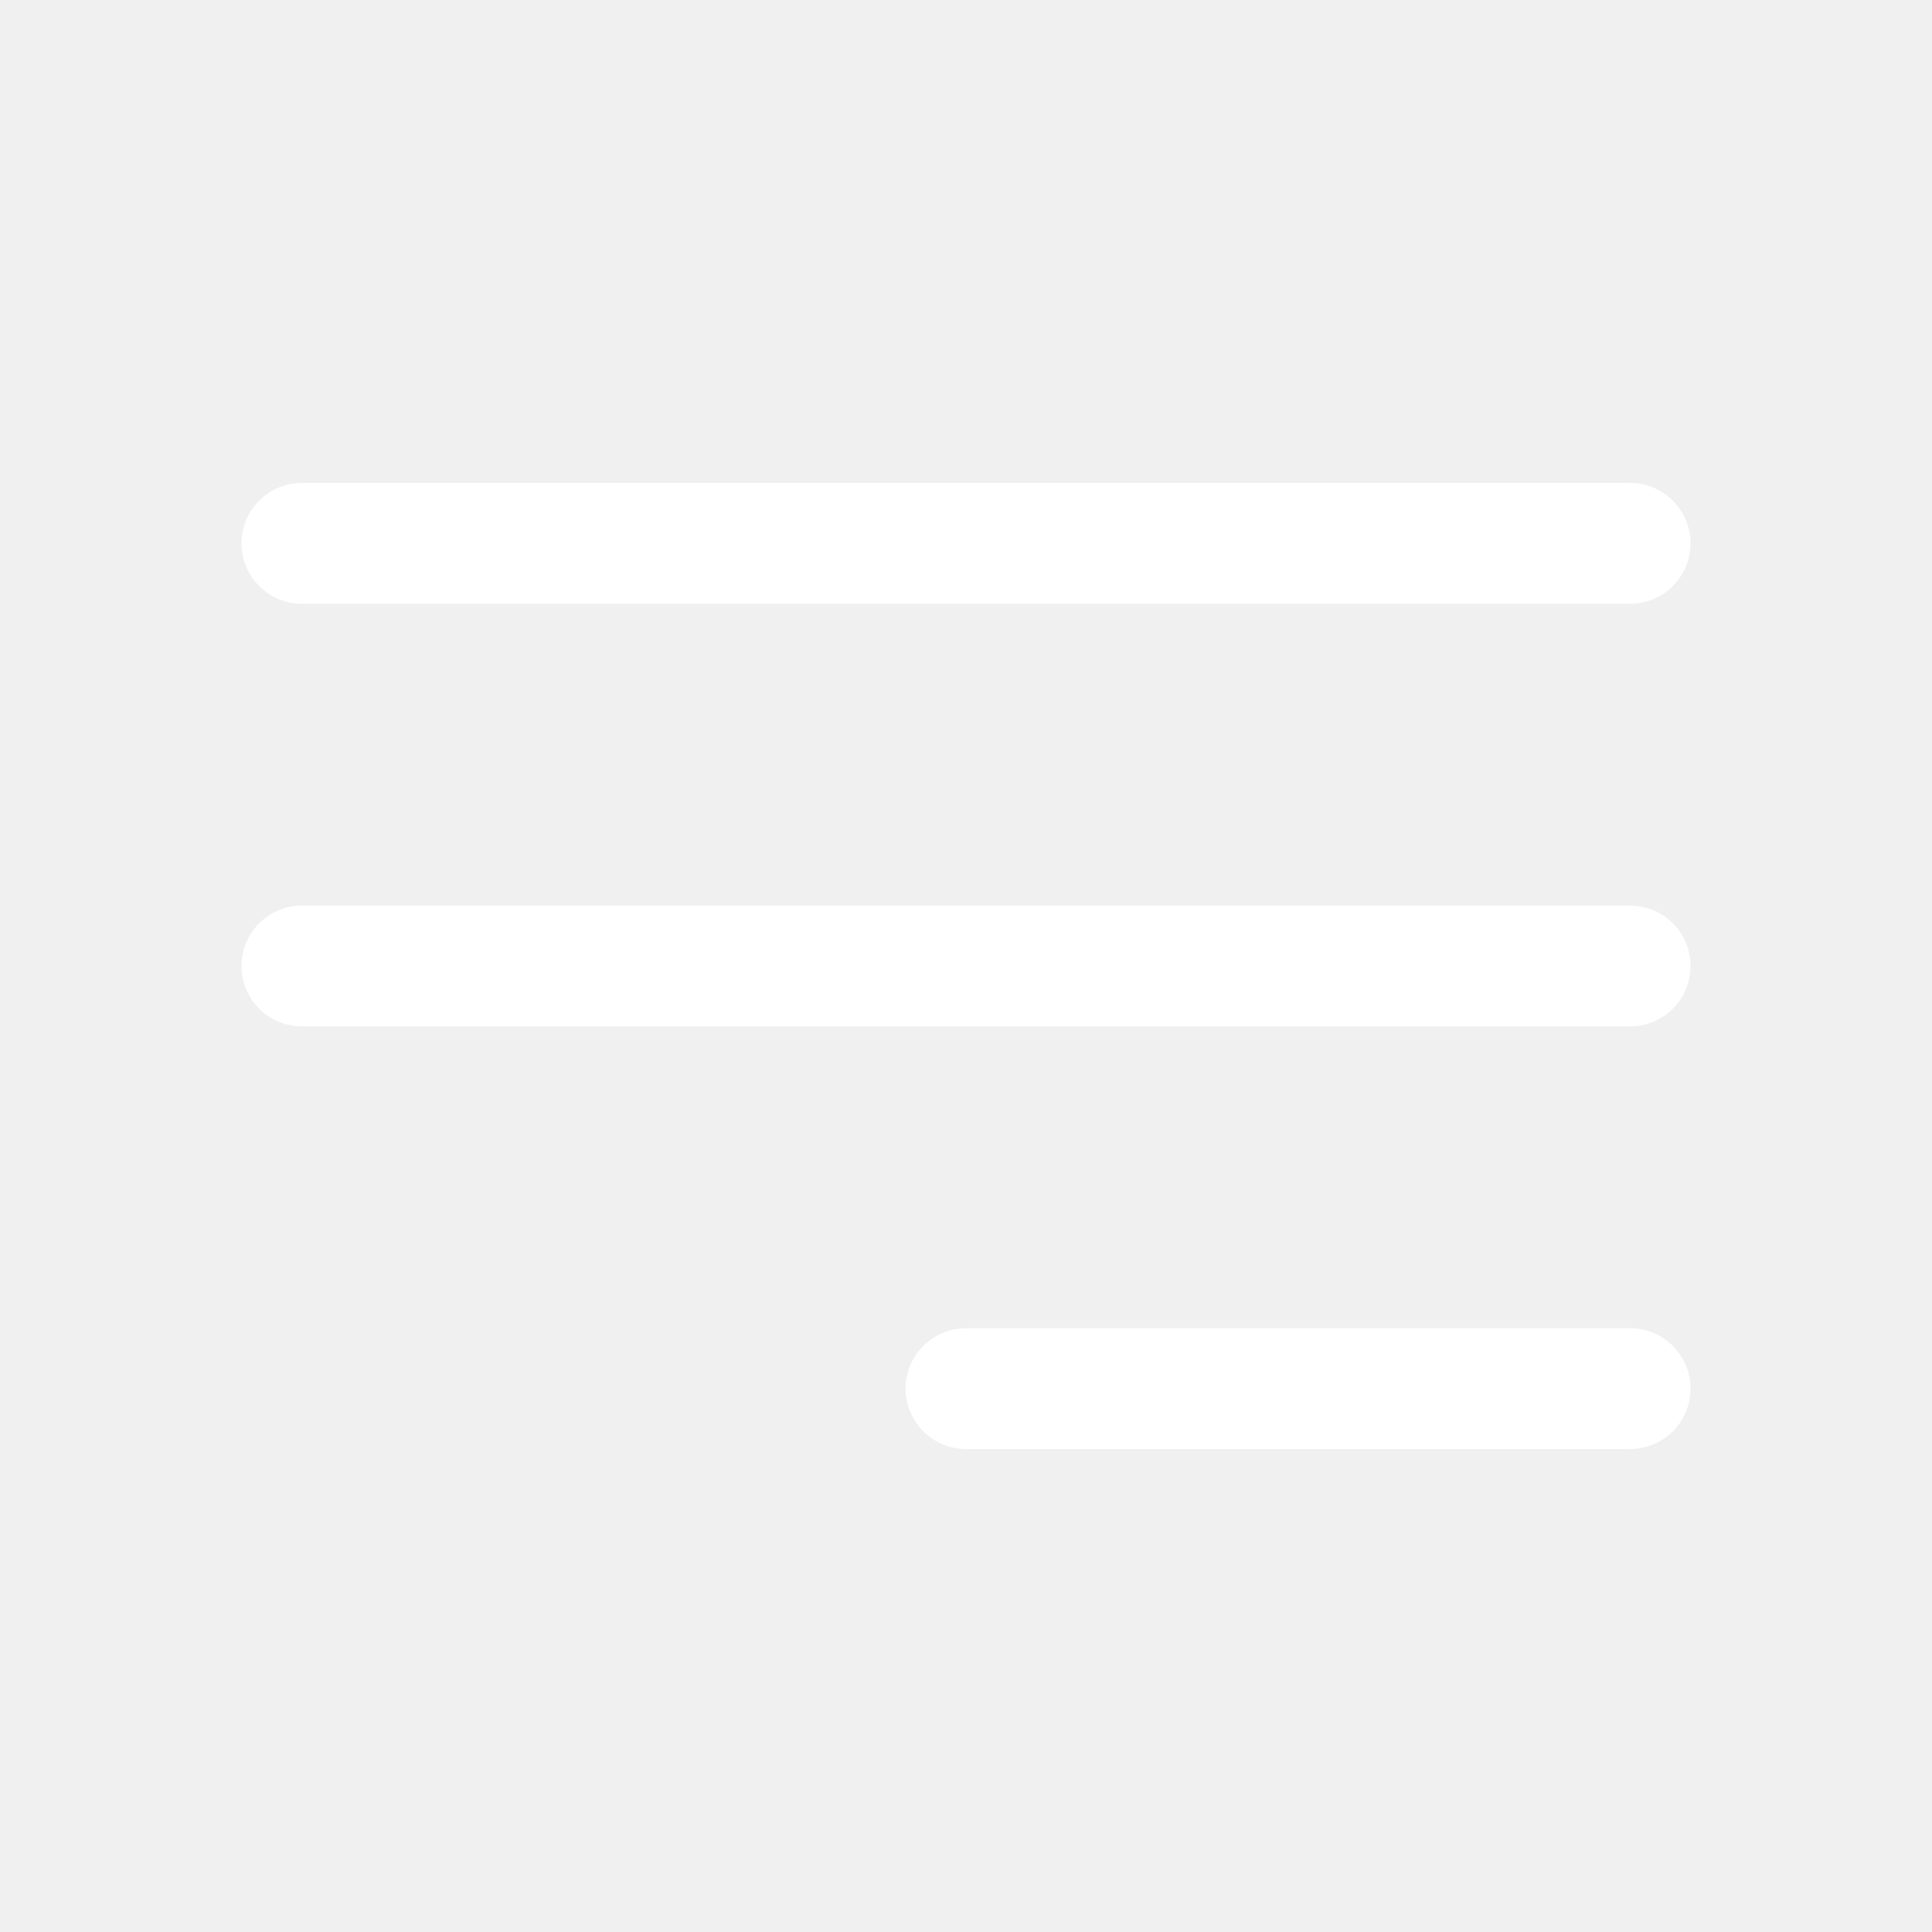
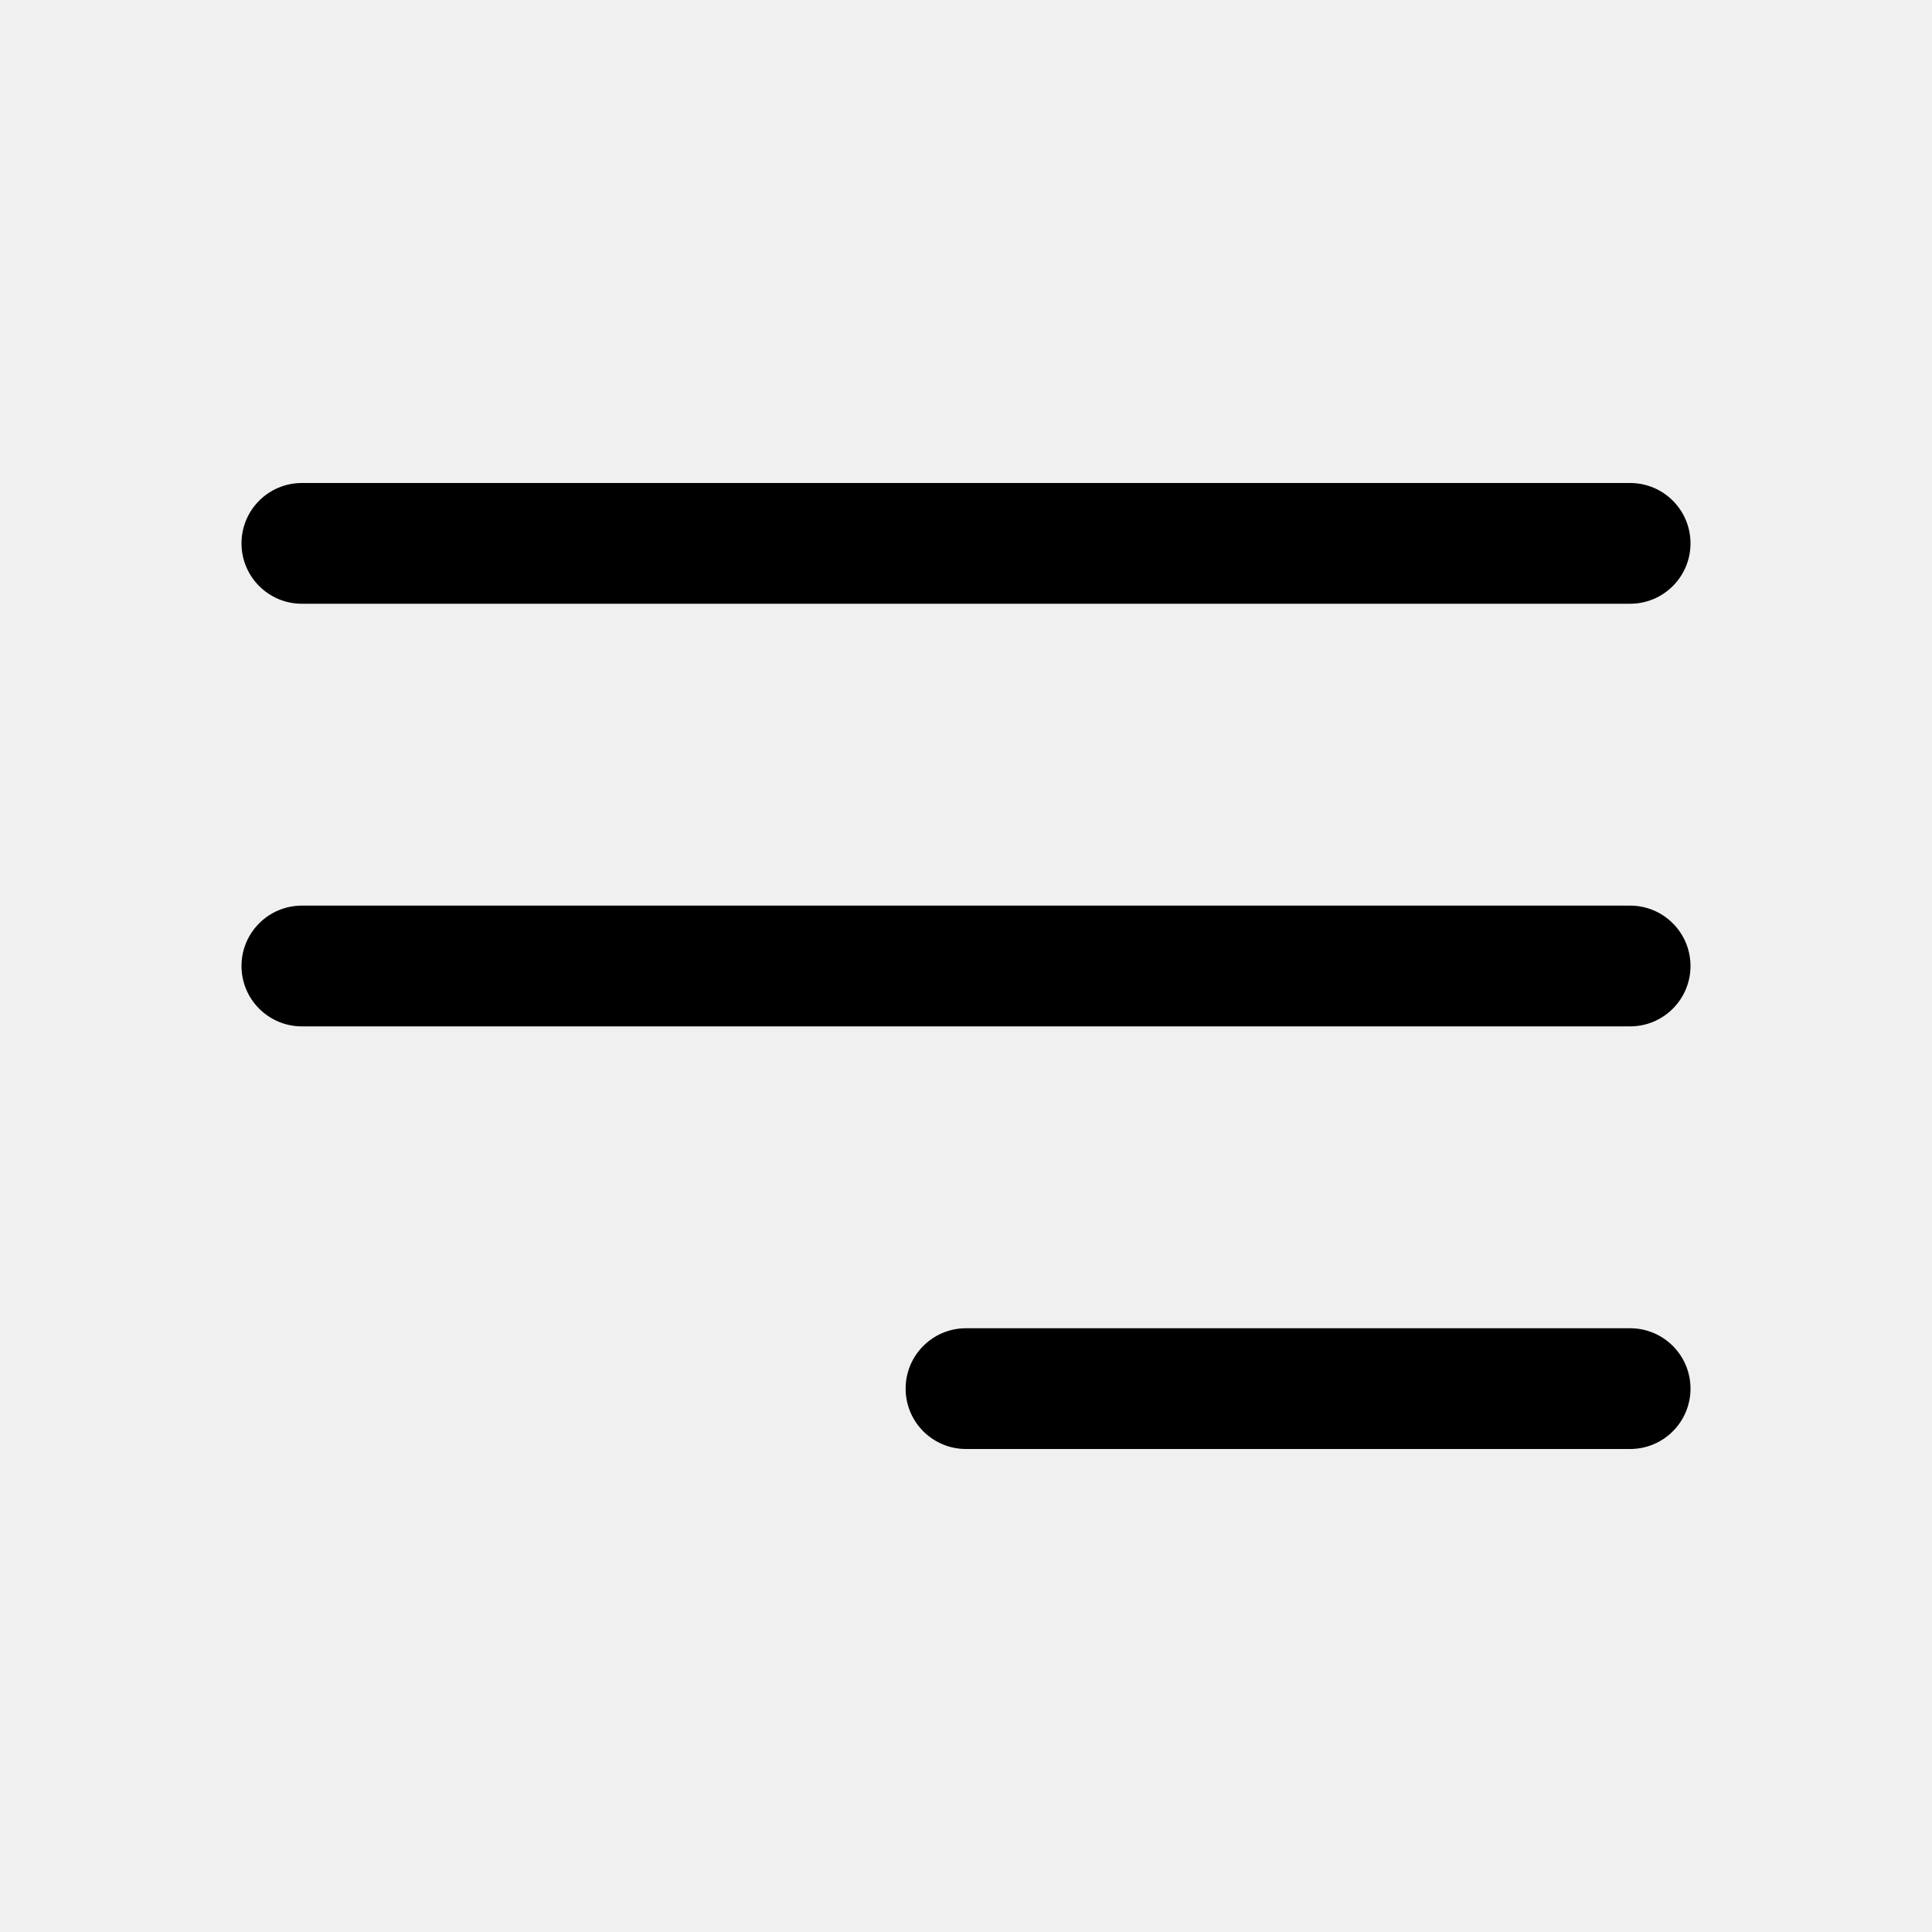
- <svg xmlns="http://www.w3.org/2000/svg" viewBox="0 0 24 24" fill="#FFFFFF" class="w-6 h-6">
+ <svg xmlns="http://www.w3.org/2000/svg" viewBox="0 0 24 24" fill="black" class="w-6 h-6">
+   <style>
+ 		@media (prefers-color-scheme: dark) {
+ 		path {
+ 		fill: white;
+ 		}
+ 		}
+ 	</style>
  <path fill-rule="evenodd" d="M3 6.75A.75.75 0 0 1 3.75 6h16.5a.75.75 0 0 1 0 1.5H3.75A.75.75 0 0 1 3 6.75ZM3 12a.75.75 0 0 1 .75-.75h16.5a.75.75 0 0 1 0 1.5H3.75A.75.75 0 0 1 3 12Zm8.25 5.25a.75.75 0 0 1 .75-.75h8.25a.75.75 0 0 1 0 1.5H12a.75.75 0 0 1-.75-.75Z" clip-rule="evenodd" />
</svg>
